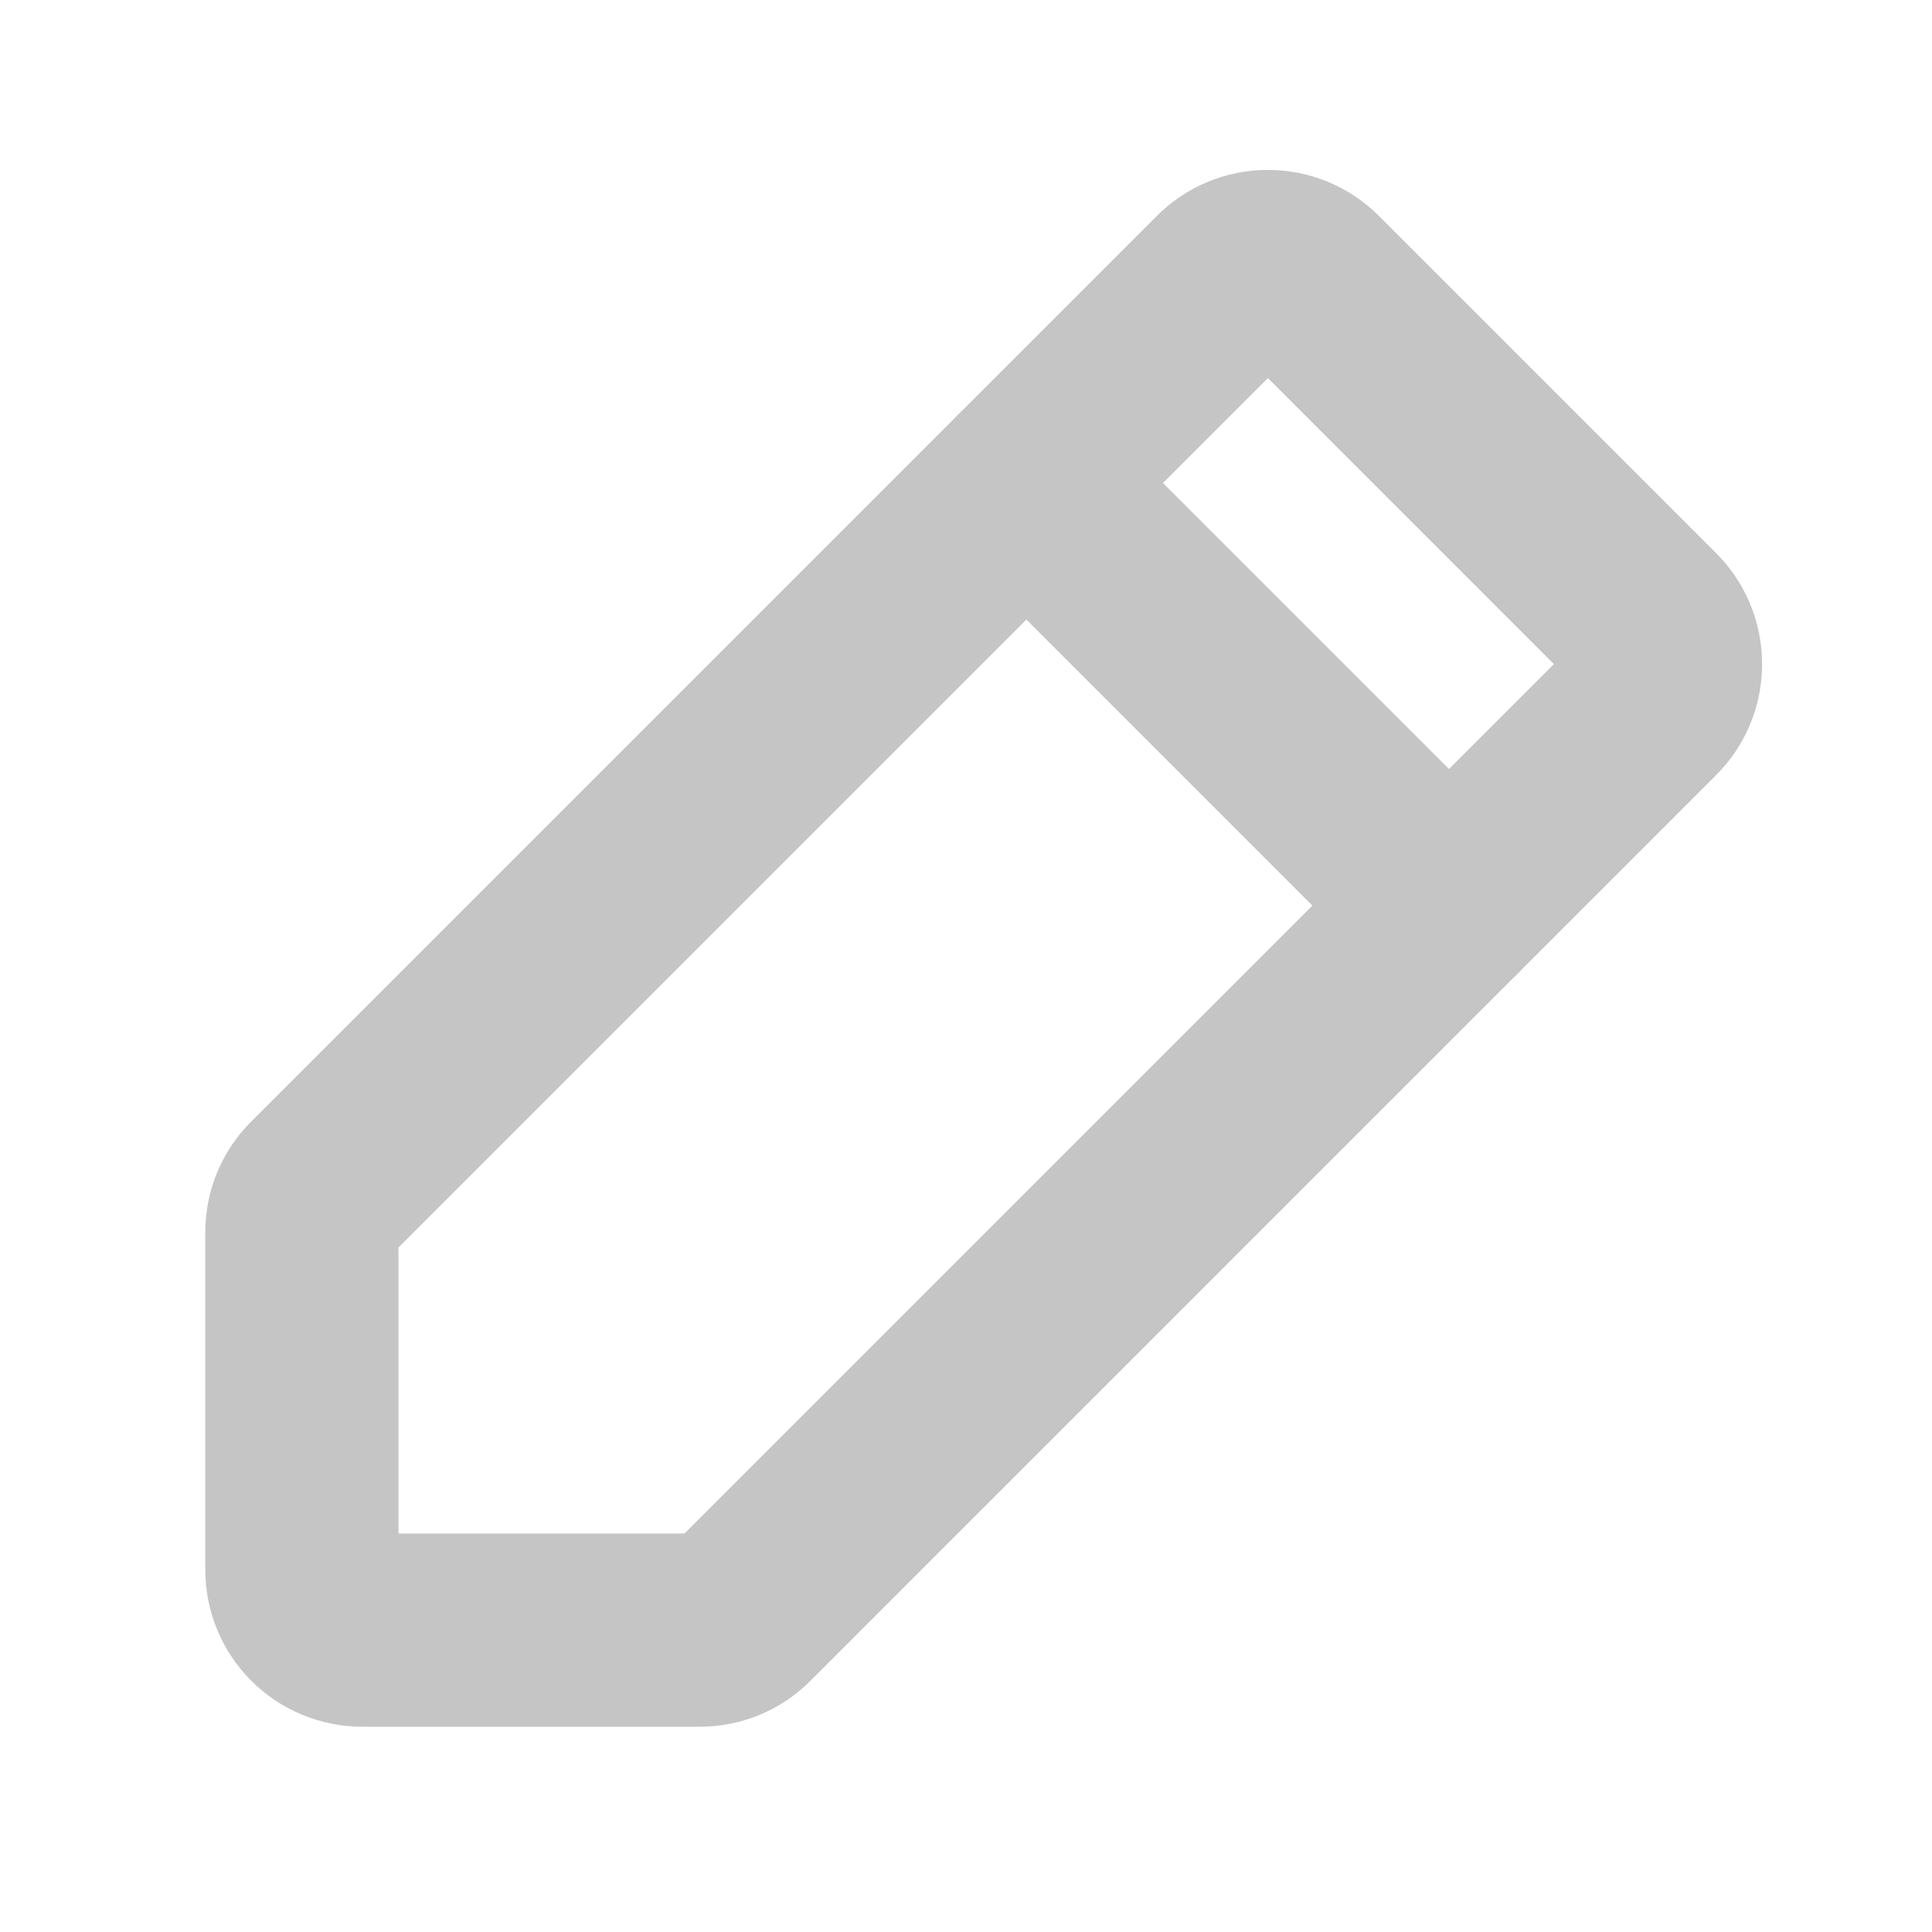
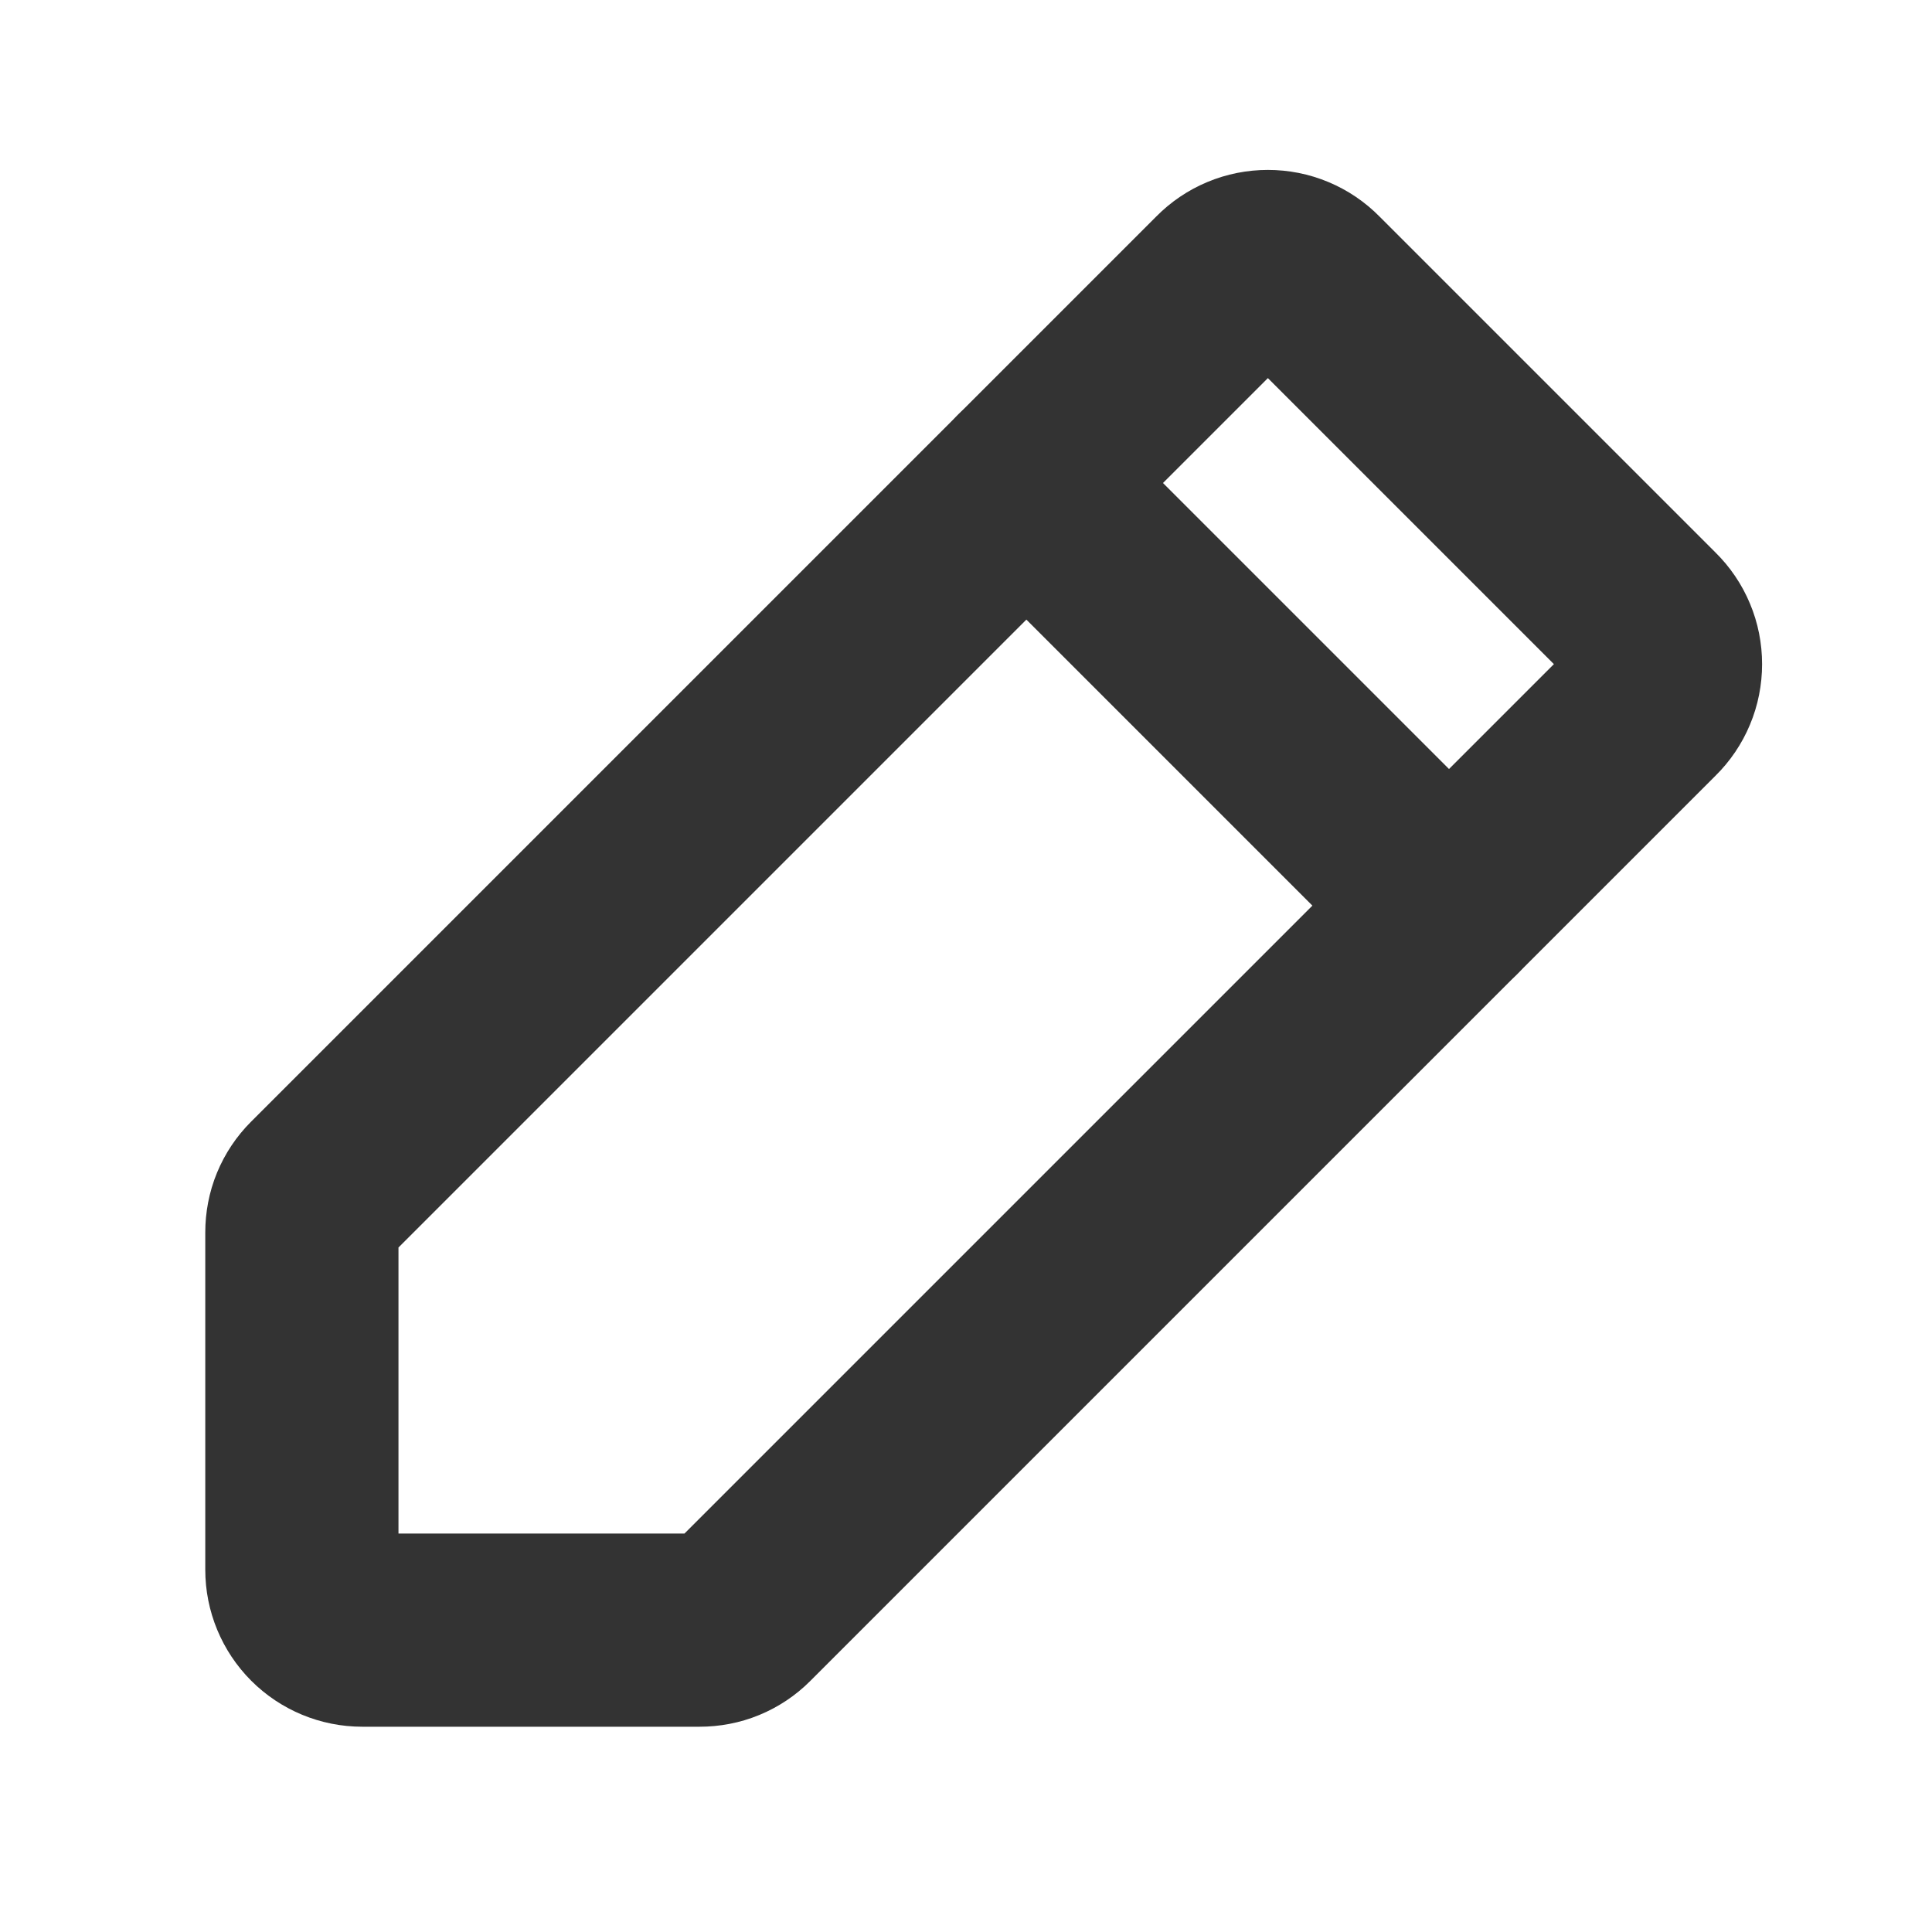
<svg xmlns="http://www.w3.org/2000/svg" width="20" height="20" viewBox="0 0 20 20" fill="none">
-   <g opacity="0.23">
+   <g opacity="0.8">
    <path d="M7.242 16.875H3.75C3.584 16.875 3.425 16.809 3.308 16.692C3.191 16.575 3.125 16.416 3.125 16.25V12.758C3.125 12.677 3.14 12.596 3.171 12.521C3.202 12.446 3.247 12.378 3.305 12.32L12.68 2.945C12.738 2.886 12.807 2.839 12.884 2.807C12.96 2.775 13.042 2.759 13.125 2.759C13.208 2.759 13.29 2.775 13.366 2.807C13.443 2.839 13.512 2.886 13.57 2.945L17.055 6.43C17.114 6.488 17.161 6.557 17.193 6.634C17.225 6.71 17.241 6.792 17.241 6.875C17.241 6.958 17.225 7.04 17.193 7.116C17.161 7.193 17.114 7.262 17.055 7.32L7.68 16.695C7.622 16.753 7.554 16.798 7.479 16.829C7.404 16.86 7.323 16.875 7.242 16.875V16.875Z" stroke="black" stroke-width="2" stroke-linecap="round" stroke-linejoin="round" />
    <path d="M10.625 5L15 9.375" stroke="black" stroke-width="2" stroke-linecap="round" stroke-linejoin="round" />
  </g>
</svg>
